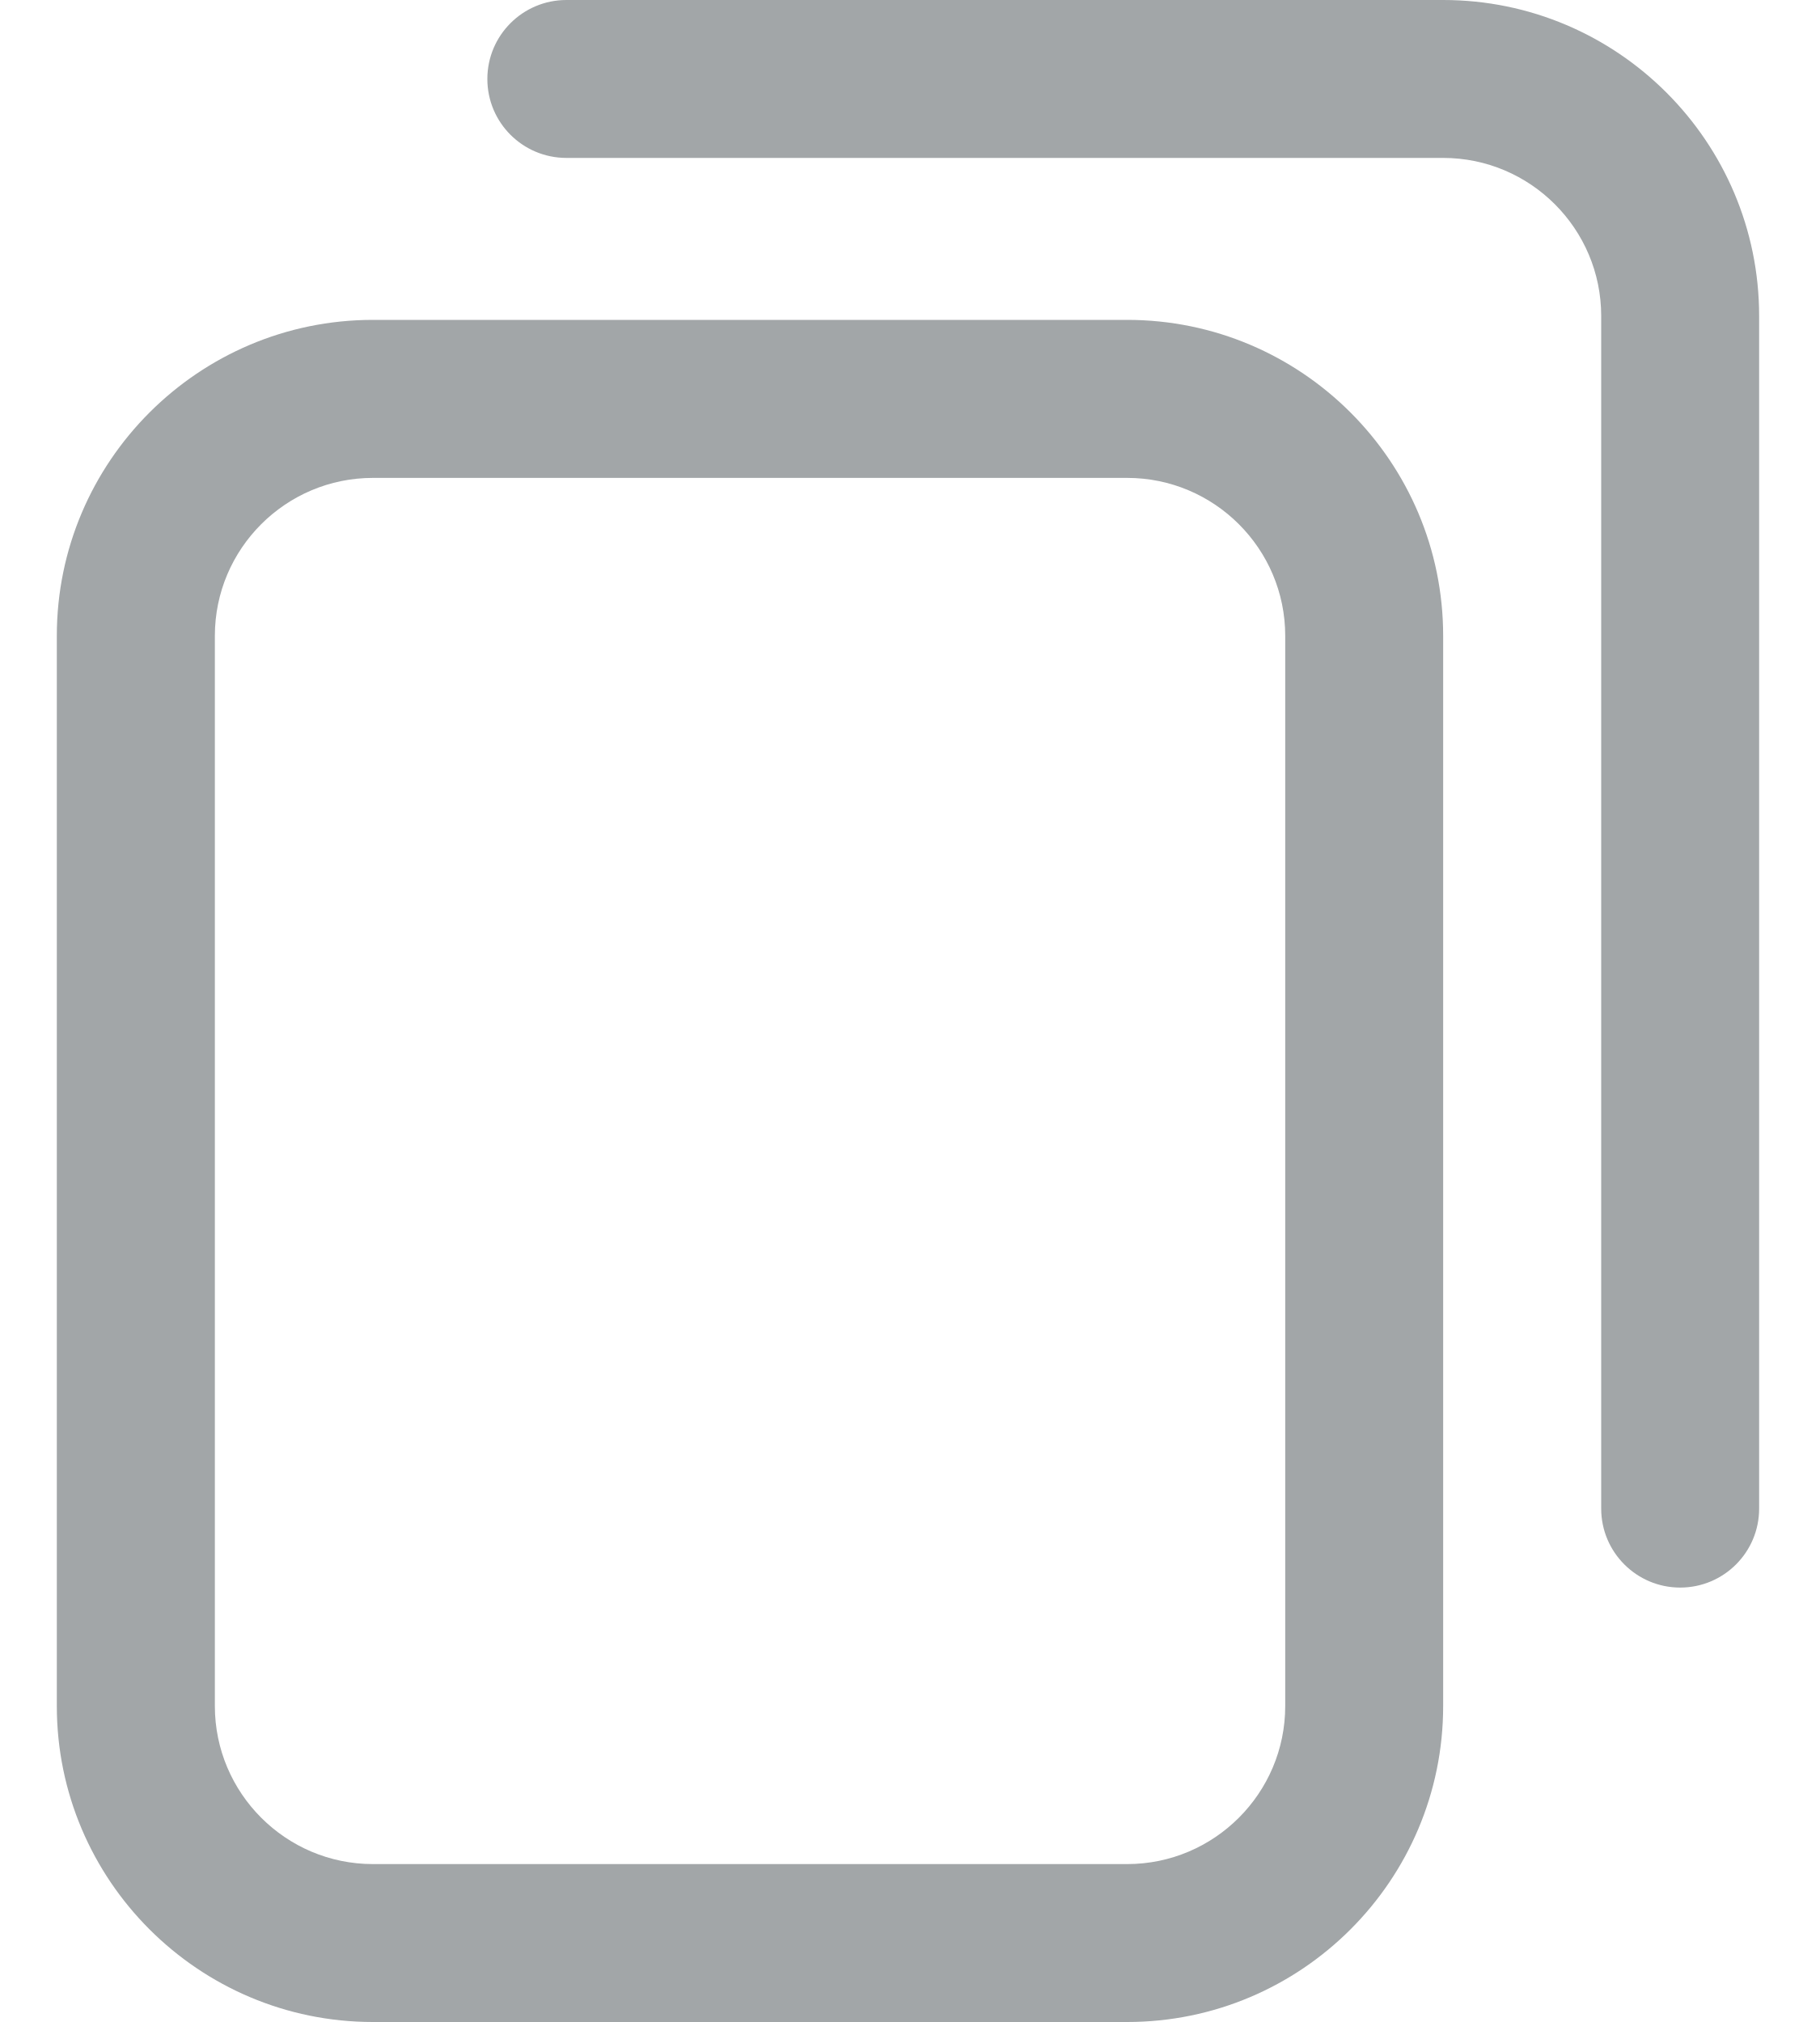
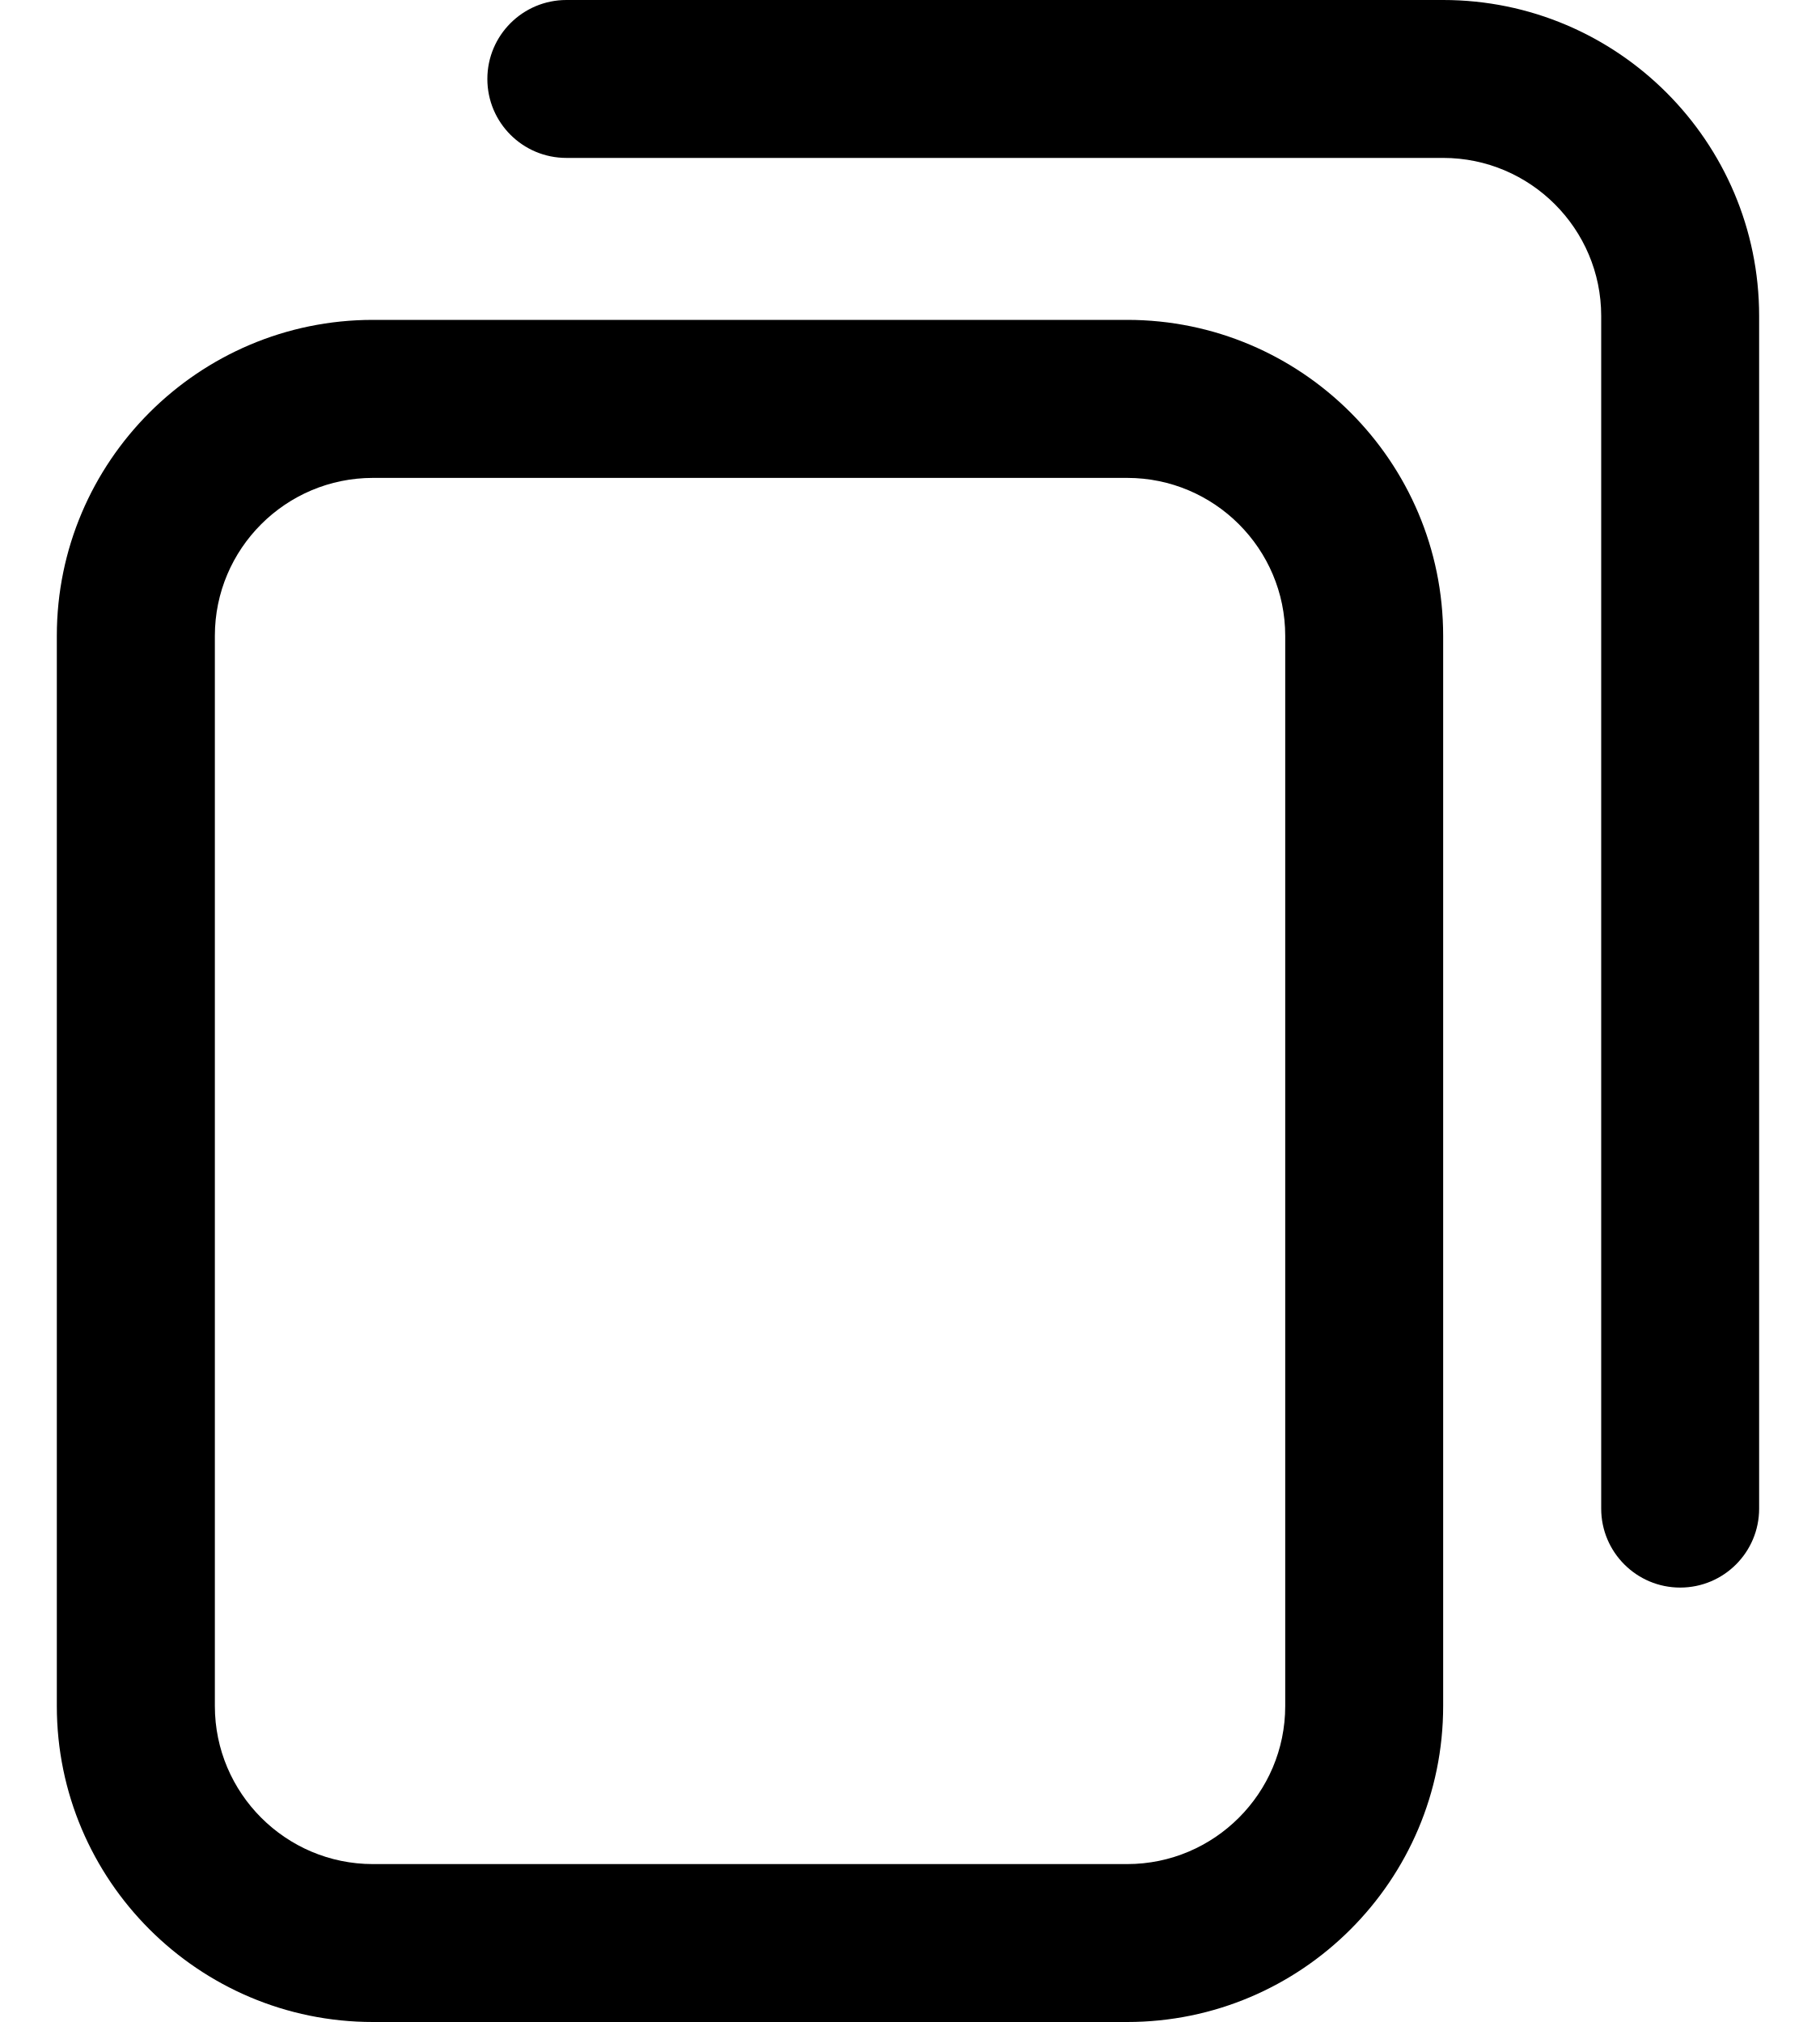
<svg xmlns="http://www.w3.org/2000/svg" width="18" height="20" fill="none" viewBox="0 0 18 20">
-   <path fill="#A2A6A8" d="M11.148 20H3.688C1.964 20 0.562 18.598 0.562 16.875V6.289C0.562 4.566 1.964 3.164 3.688 3.164H11.148C12.872 3.164 14.273 4.566 14.273 6.289V16.875C14.273 18.598 12.872 20 11.148 20ZM3.688 4.727C2.826 4.727 2.125 5.428 2.125 6.289V16.875C2.125 17.736 2.826 18.438 3.688 18.438H11.148C12.01 18.438 12.711 17.736 12.711 16.875V6.289C12.711 5.428 12.01 4.727 11.148 4.727H3.688ZM17.398 14.922V3.125C17.398 1.402 15.997 0 14.273 0H5.602C5.17 0 4.82 0.35 4.82 0.781C4.82 1.213 5.17 1.562 5.602 1.562H14.273C15.135 1.562 15.836 2.263 15.836 3.125V14.922C15.836 15.353 16.186 15.703 16.617 15.703C17.049 15.703 17.398 15.353 17.398 14.922Z" />
+   <path fill="currentColor" d="M11.148 20H3.688C1.964 20 0.562 18.598 0.562 16.875V6.289C0.562 4.566 1.964 3.164 3.688 3.164H11.148C12.872 3.164 14.273 4.566 14.273 6.289V16.875C14.273 18.598 12.872 20 11.148 20ZM3.688 4.727C2.826 4.727 2.125 5.428 2.125 6.289V16.875C2.125 17.736 2.826 18.438 3.688 18.438H11.148C12.01 18.438 12.711 17.736 12.711 16.875V6.289C12.711 5.428 12.01 4.727 11.148 4.727H3.688ZM17.398 14.922V3.125C17.398 1.402 15.997 0 14.273 0H5.602C5.17 0 4.82 0.35 4.82 0.781C4.82 1.213 5.17 1.562 5.602 1.562H14.273C15.135 1.562 15.836 2.263 15.836 3.125V14.922C15.836 15.353 16.186 15.703 16.617 15.703C17.049 15.703 17.398 15.353 17.398 14.922Z" />
</svg>
